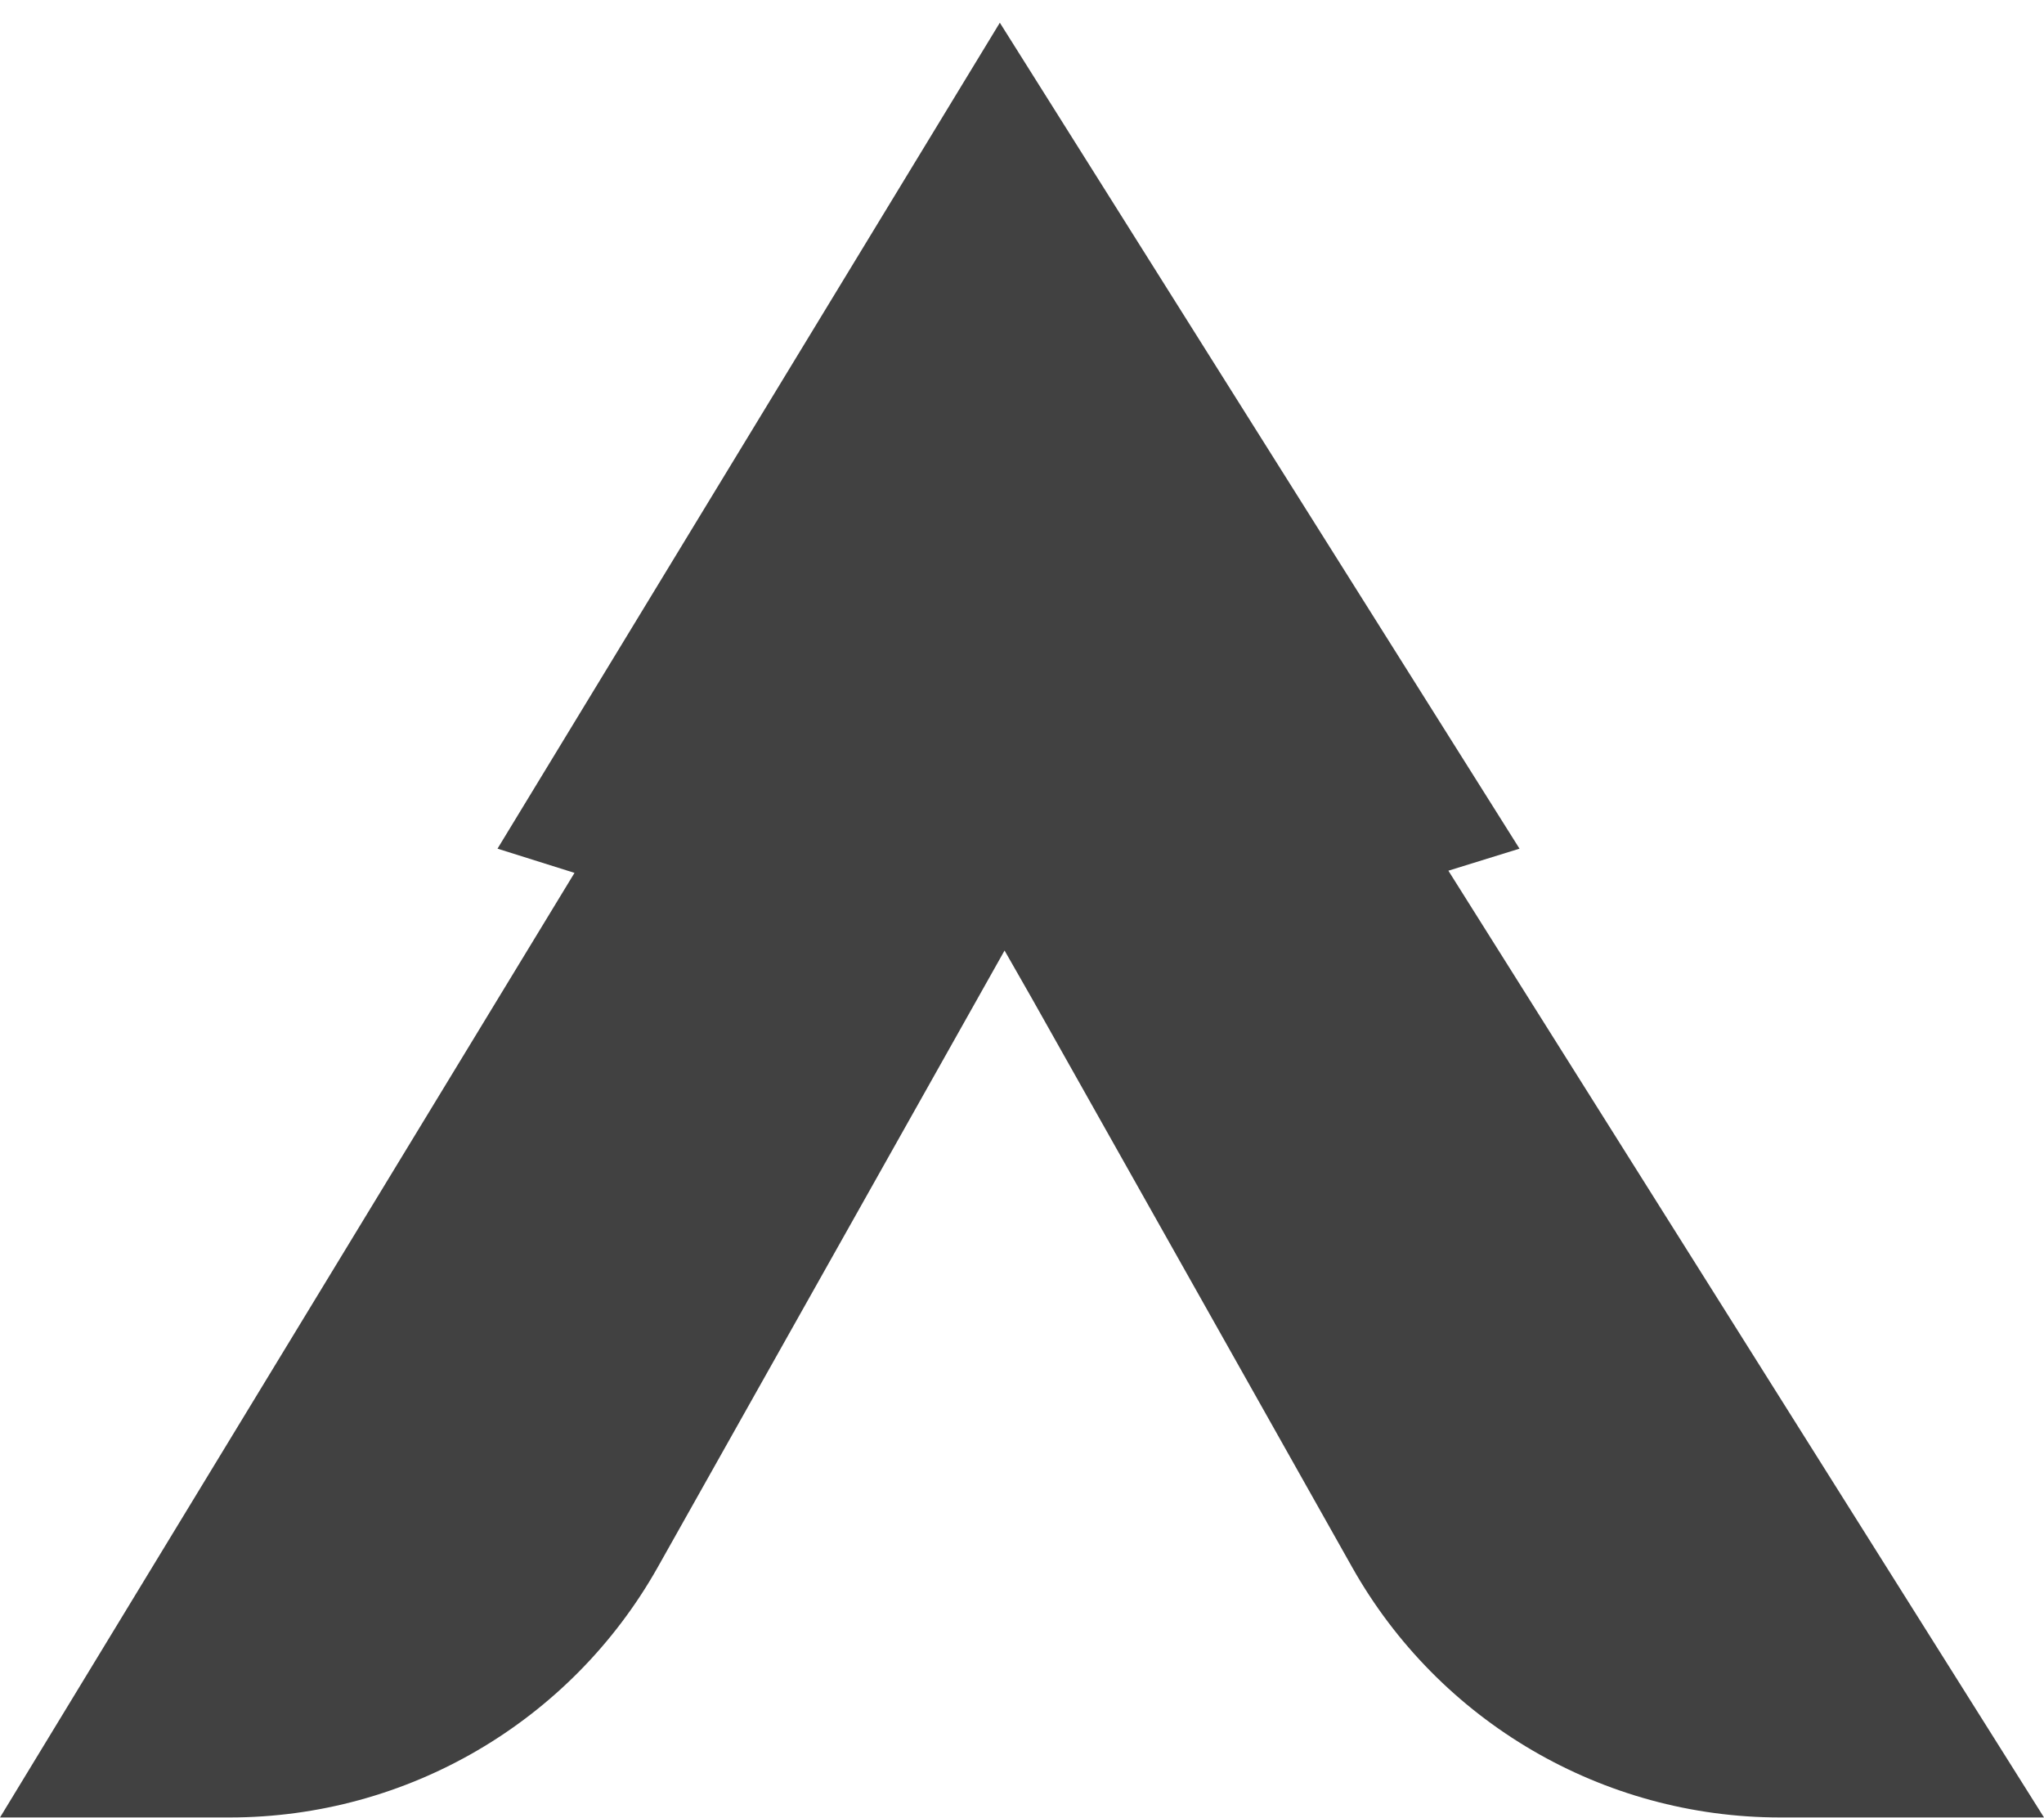
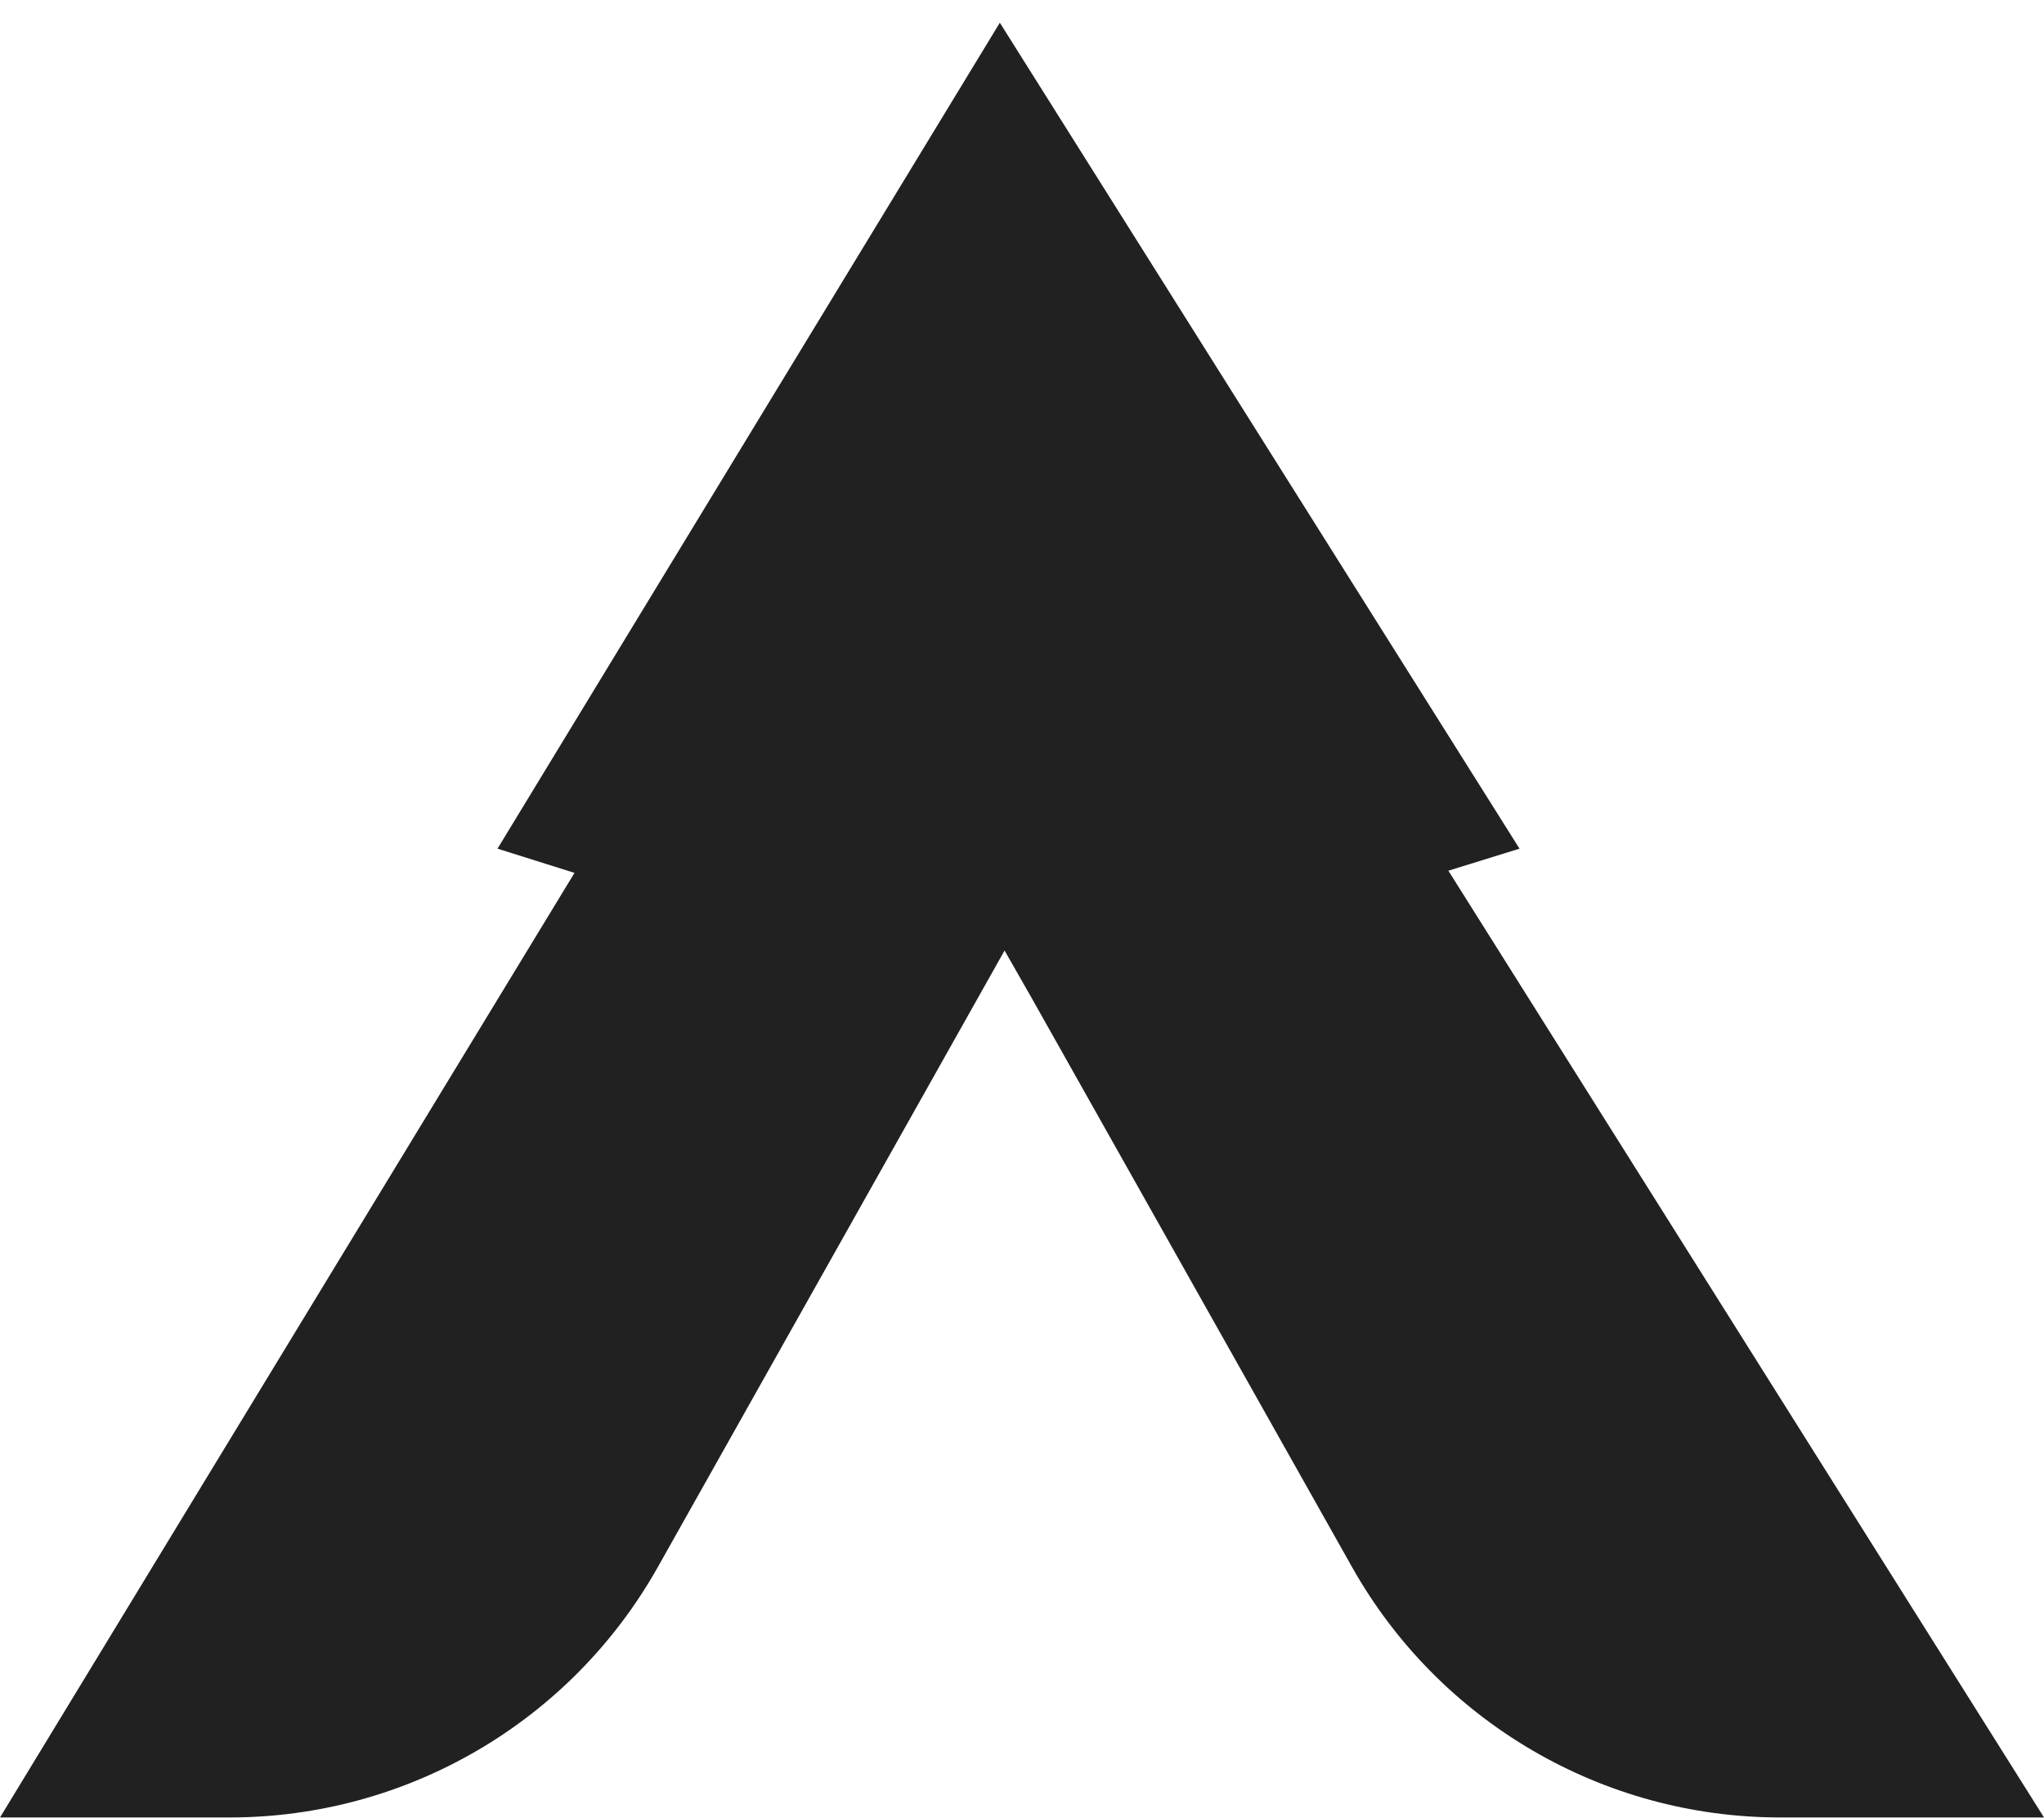
<svg xmlns="http://www.w3.org/2000/svg" width="45" height="40" viewBox="0 0 45 40" fill="none">
-   <path d="M22.012 0.5L10.953 18.679L12.648 19.212L0.001 40.001L0 40.002H5.057C8.963 40.002 12.566 37.896 14.482 34.492L22.116 20.921L22.716 21.972L29.767 34.492C31.683 37.896 35.285 40.002 39.191 40.002H45L31.887 19.164L33.453 18.679L22.012 0.5Z" fill="#414141" />
+   <path d="M22.012 0.5L10.953 18.679L12.648 19.212L0.001 40.001L0 40.002H5.057C8.963 40.002 12.566 37.896 14.482 34.492L22.116 20.921L22.716 21.972L29.767 34.492C31.683 37.896 35.285 40.002 39.191 40.002H45L31.887 19.164L33.453 18.679L22.012 0.5Z" fill="#212121" />
</svg>
